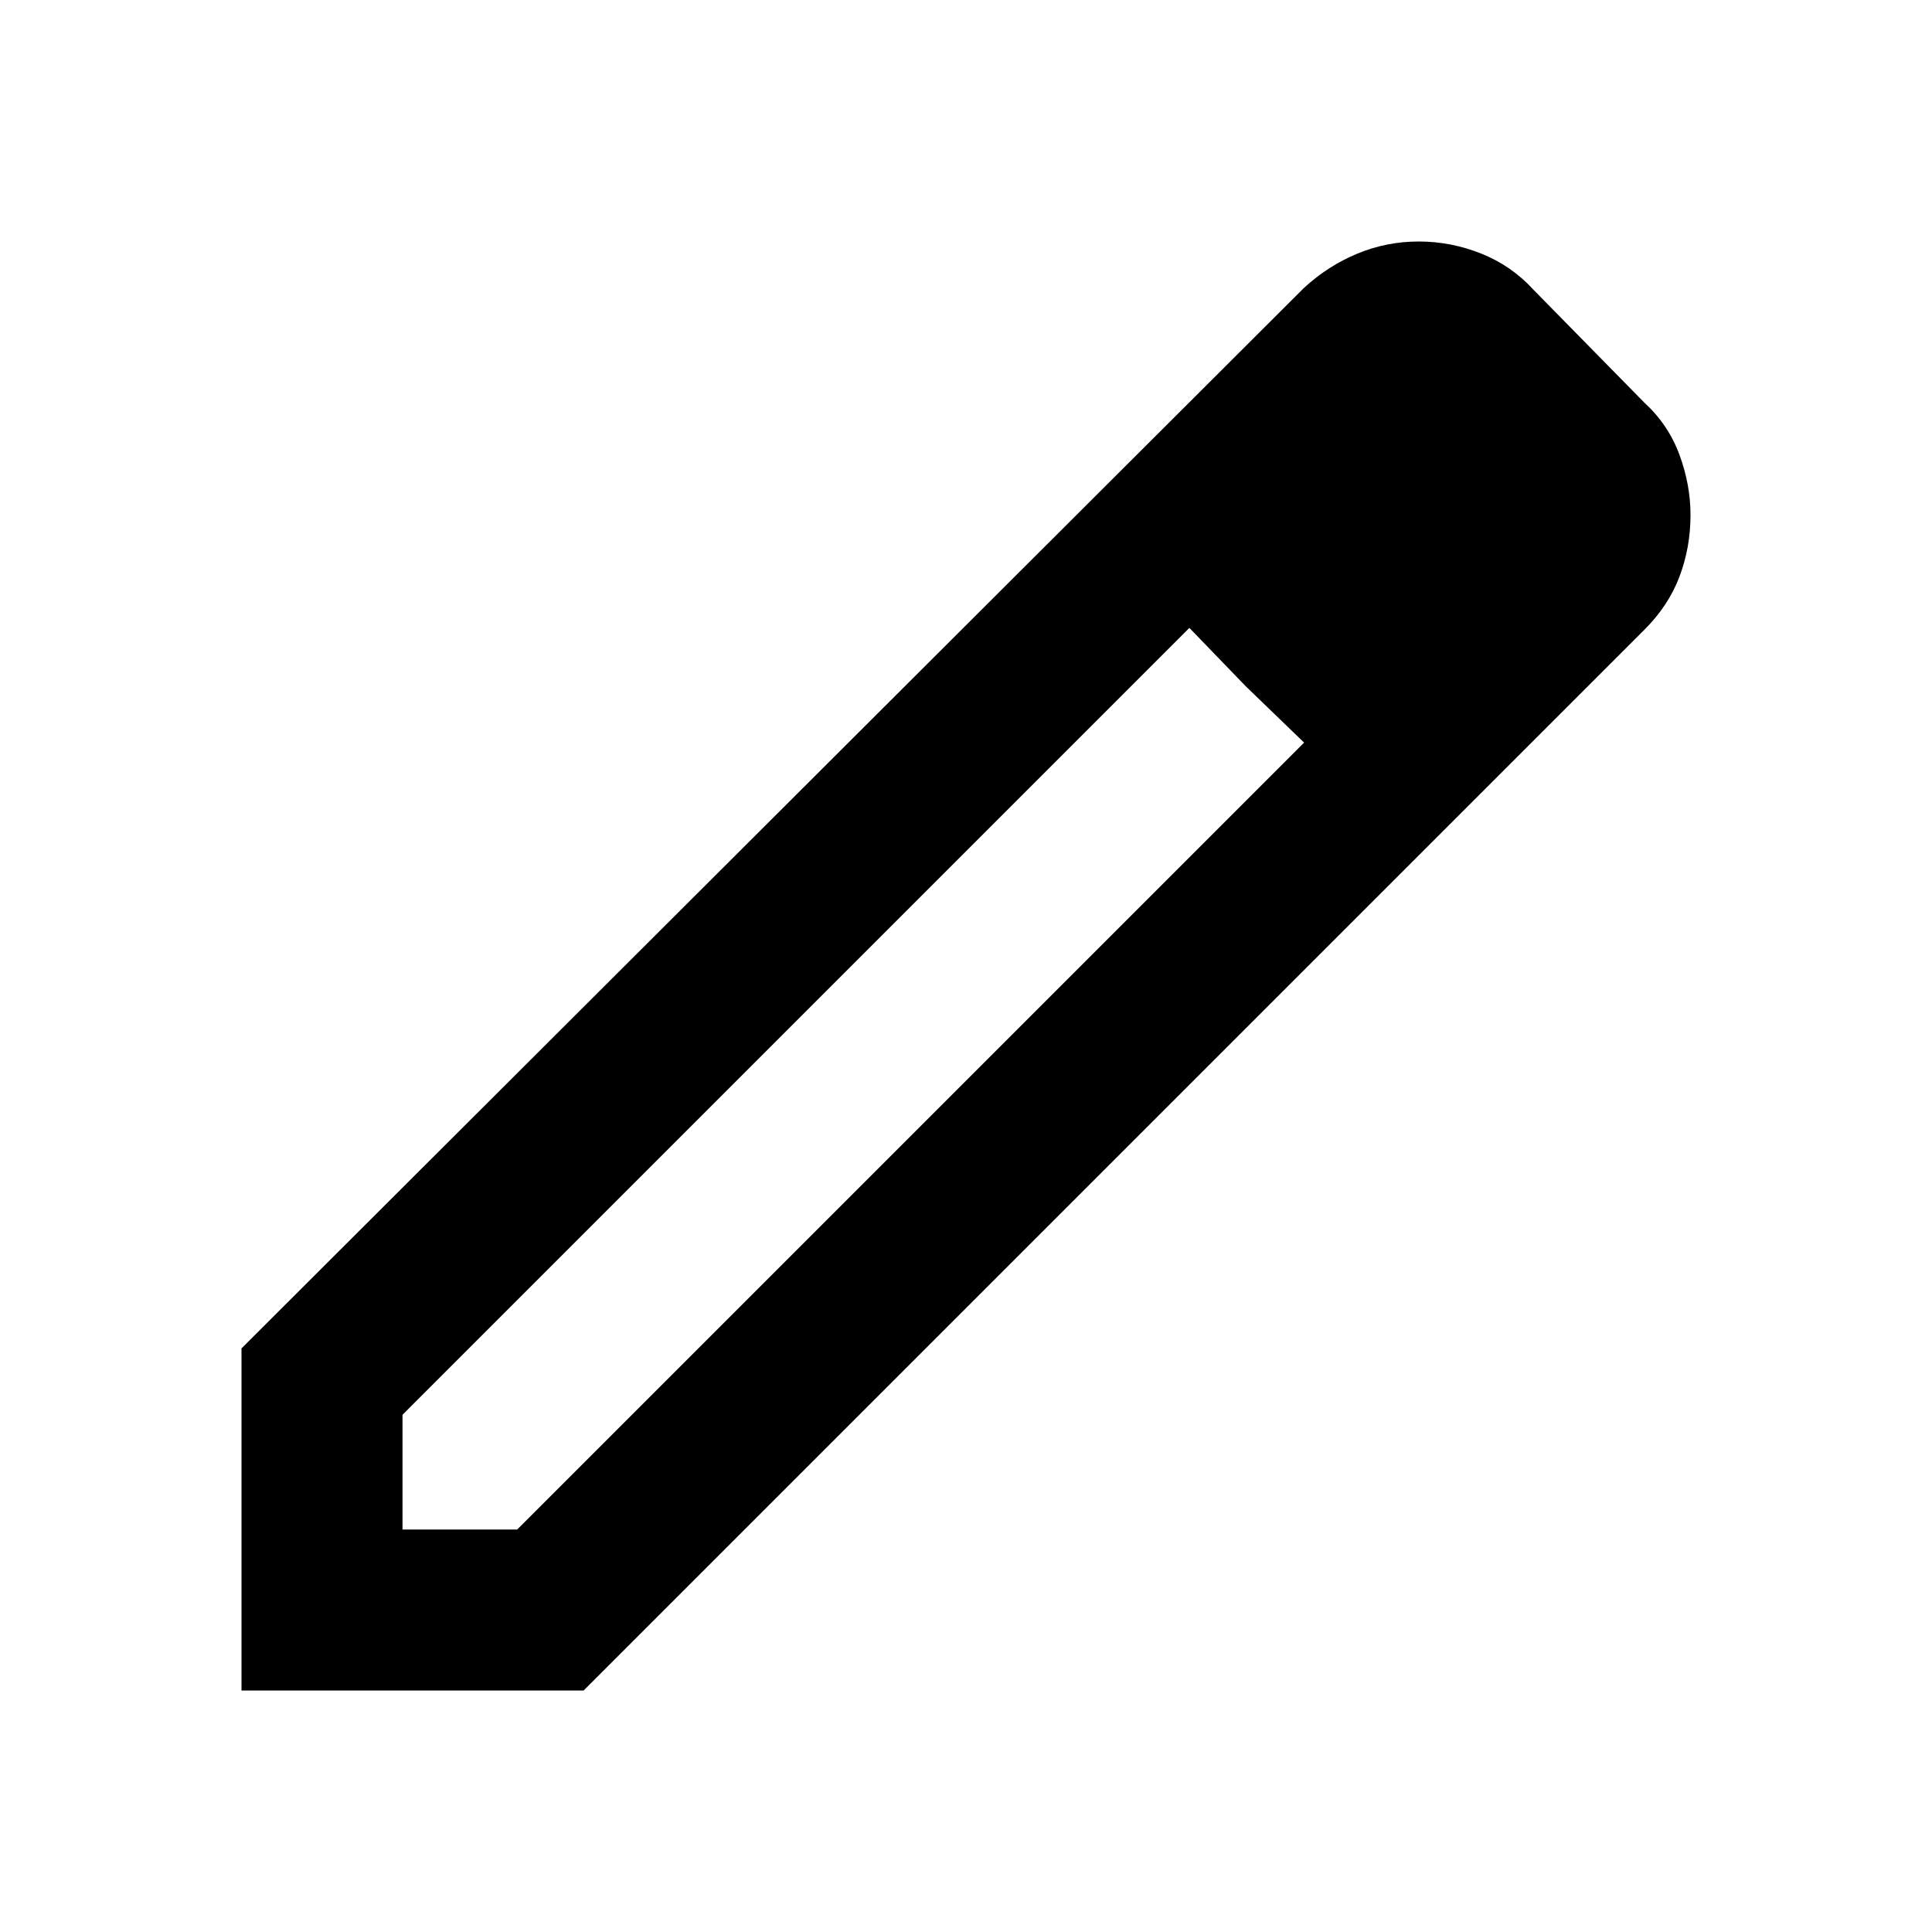
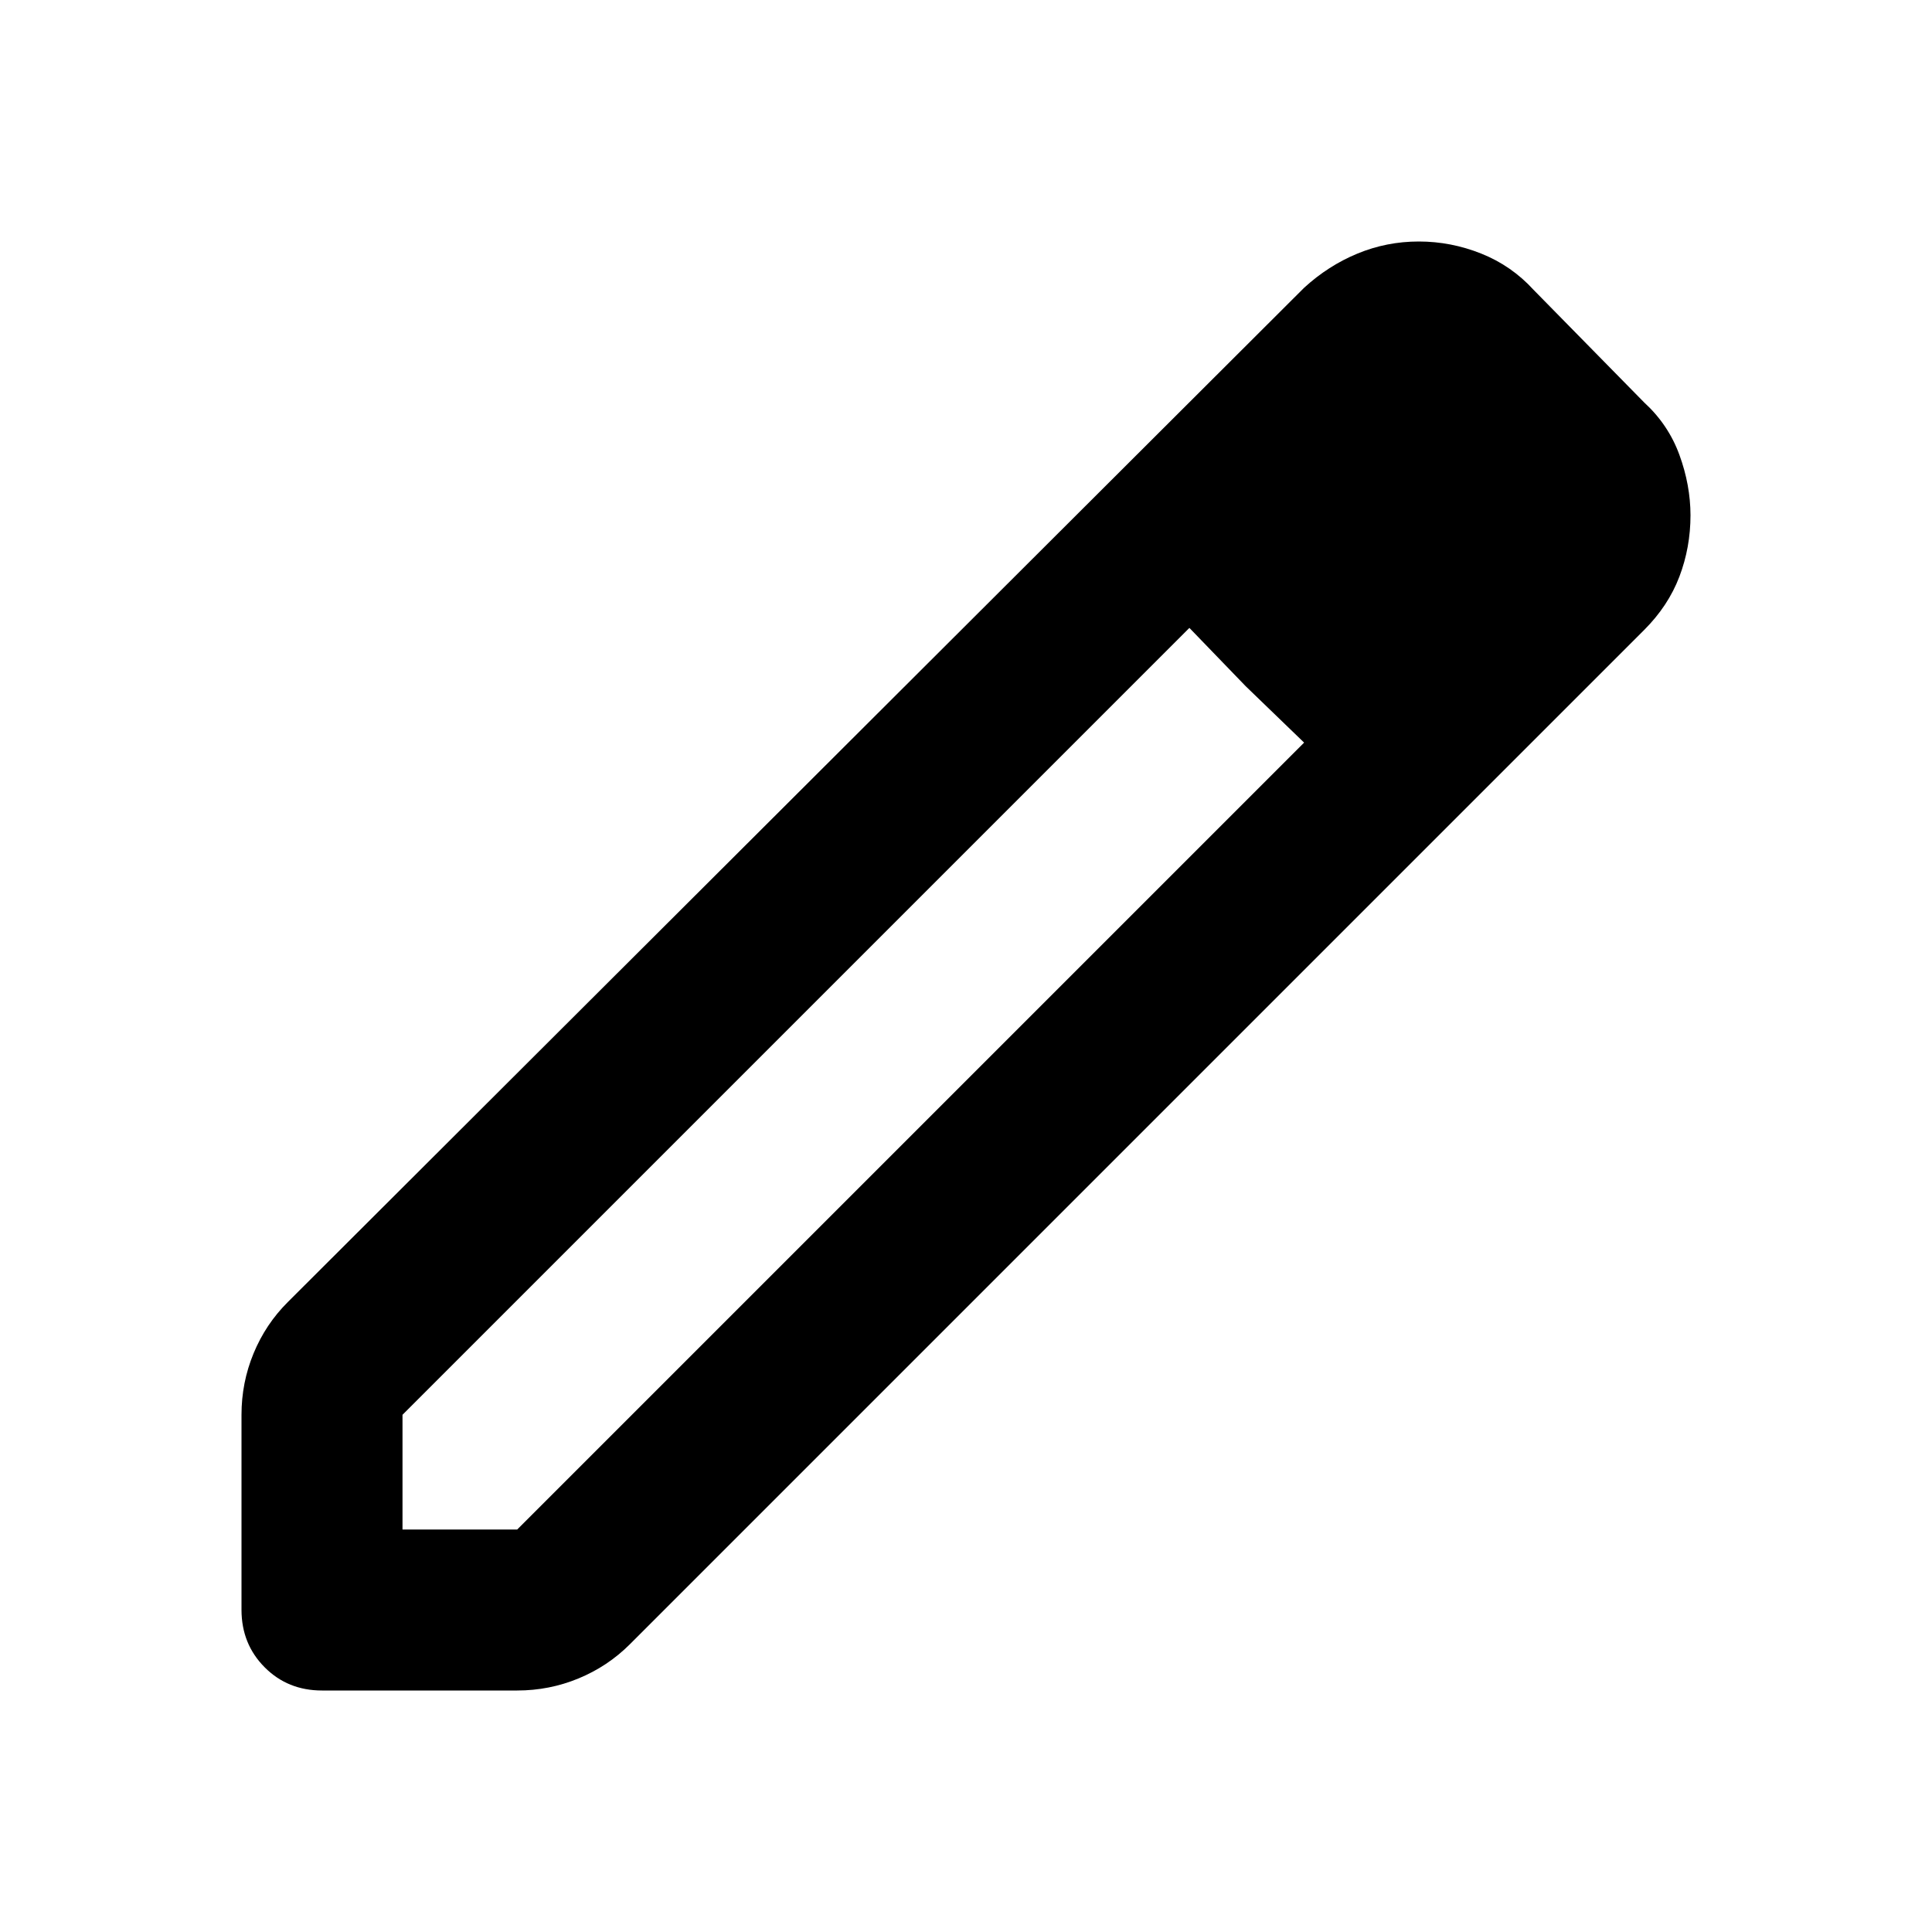
<svg xmlns="http://www.w3.org/2000/svg" width="24" height="24" viewBox="0 0 24 24">
-   <path fill="#000" d="M5 19h1.425L16.2 9.225L14.775 7.8L5 17.575zm-2 2v-4.25L16.2 3.575q.3-.275.663-.425t.762-.15t.775.15t.65.45L20.425 5q.3.275.438.65T21 6.4q0 .4-.137.763t-.438.662L7.25 21zM19 6.4L17.6 5zm-3.525 2.125l-.7-.725L16.2 9.225z" />
+   <path fill="#000" d="M5 19h1.425L16.2 9.225L14.775 7.8L5 17.575zm-1 2q-.425 0-.712-.288T3 20v-2.425q0-.4.15-.763t.425-.637L16.2 3.575q.3-.275.663-.425t.762-.15t.775.15t.65.45L20.425 5q.3.275.437.65T21 6.4q0 .4-.138.763t-.437.662l-12.6 12.6q-.275.275-.638.425t-.762.15zM19 6.4L17.6 5zm-3.525 2.125l-.7-.725L16.2 9.225z" />
</svg>
